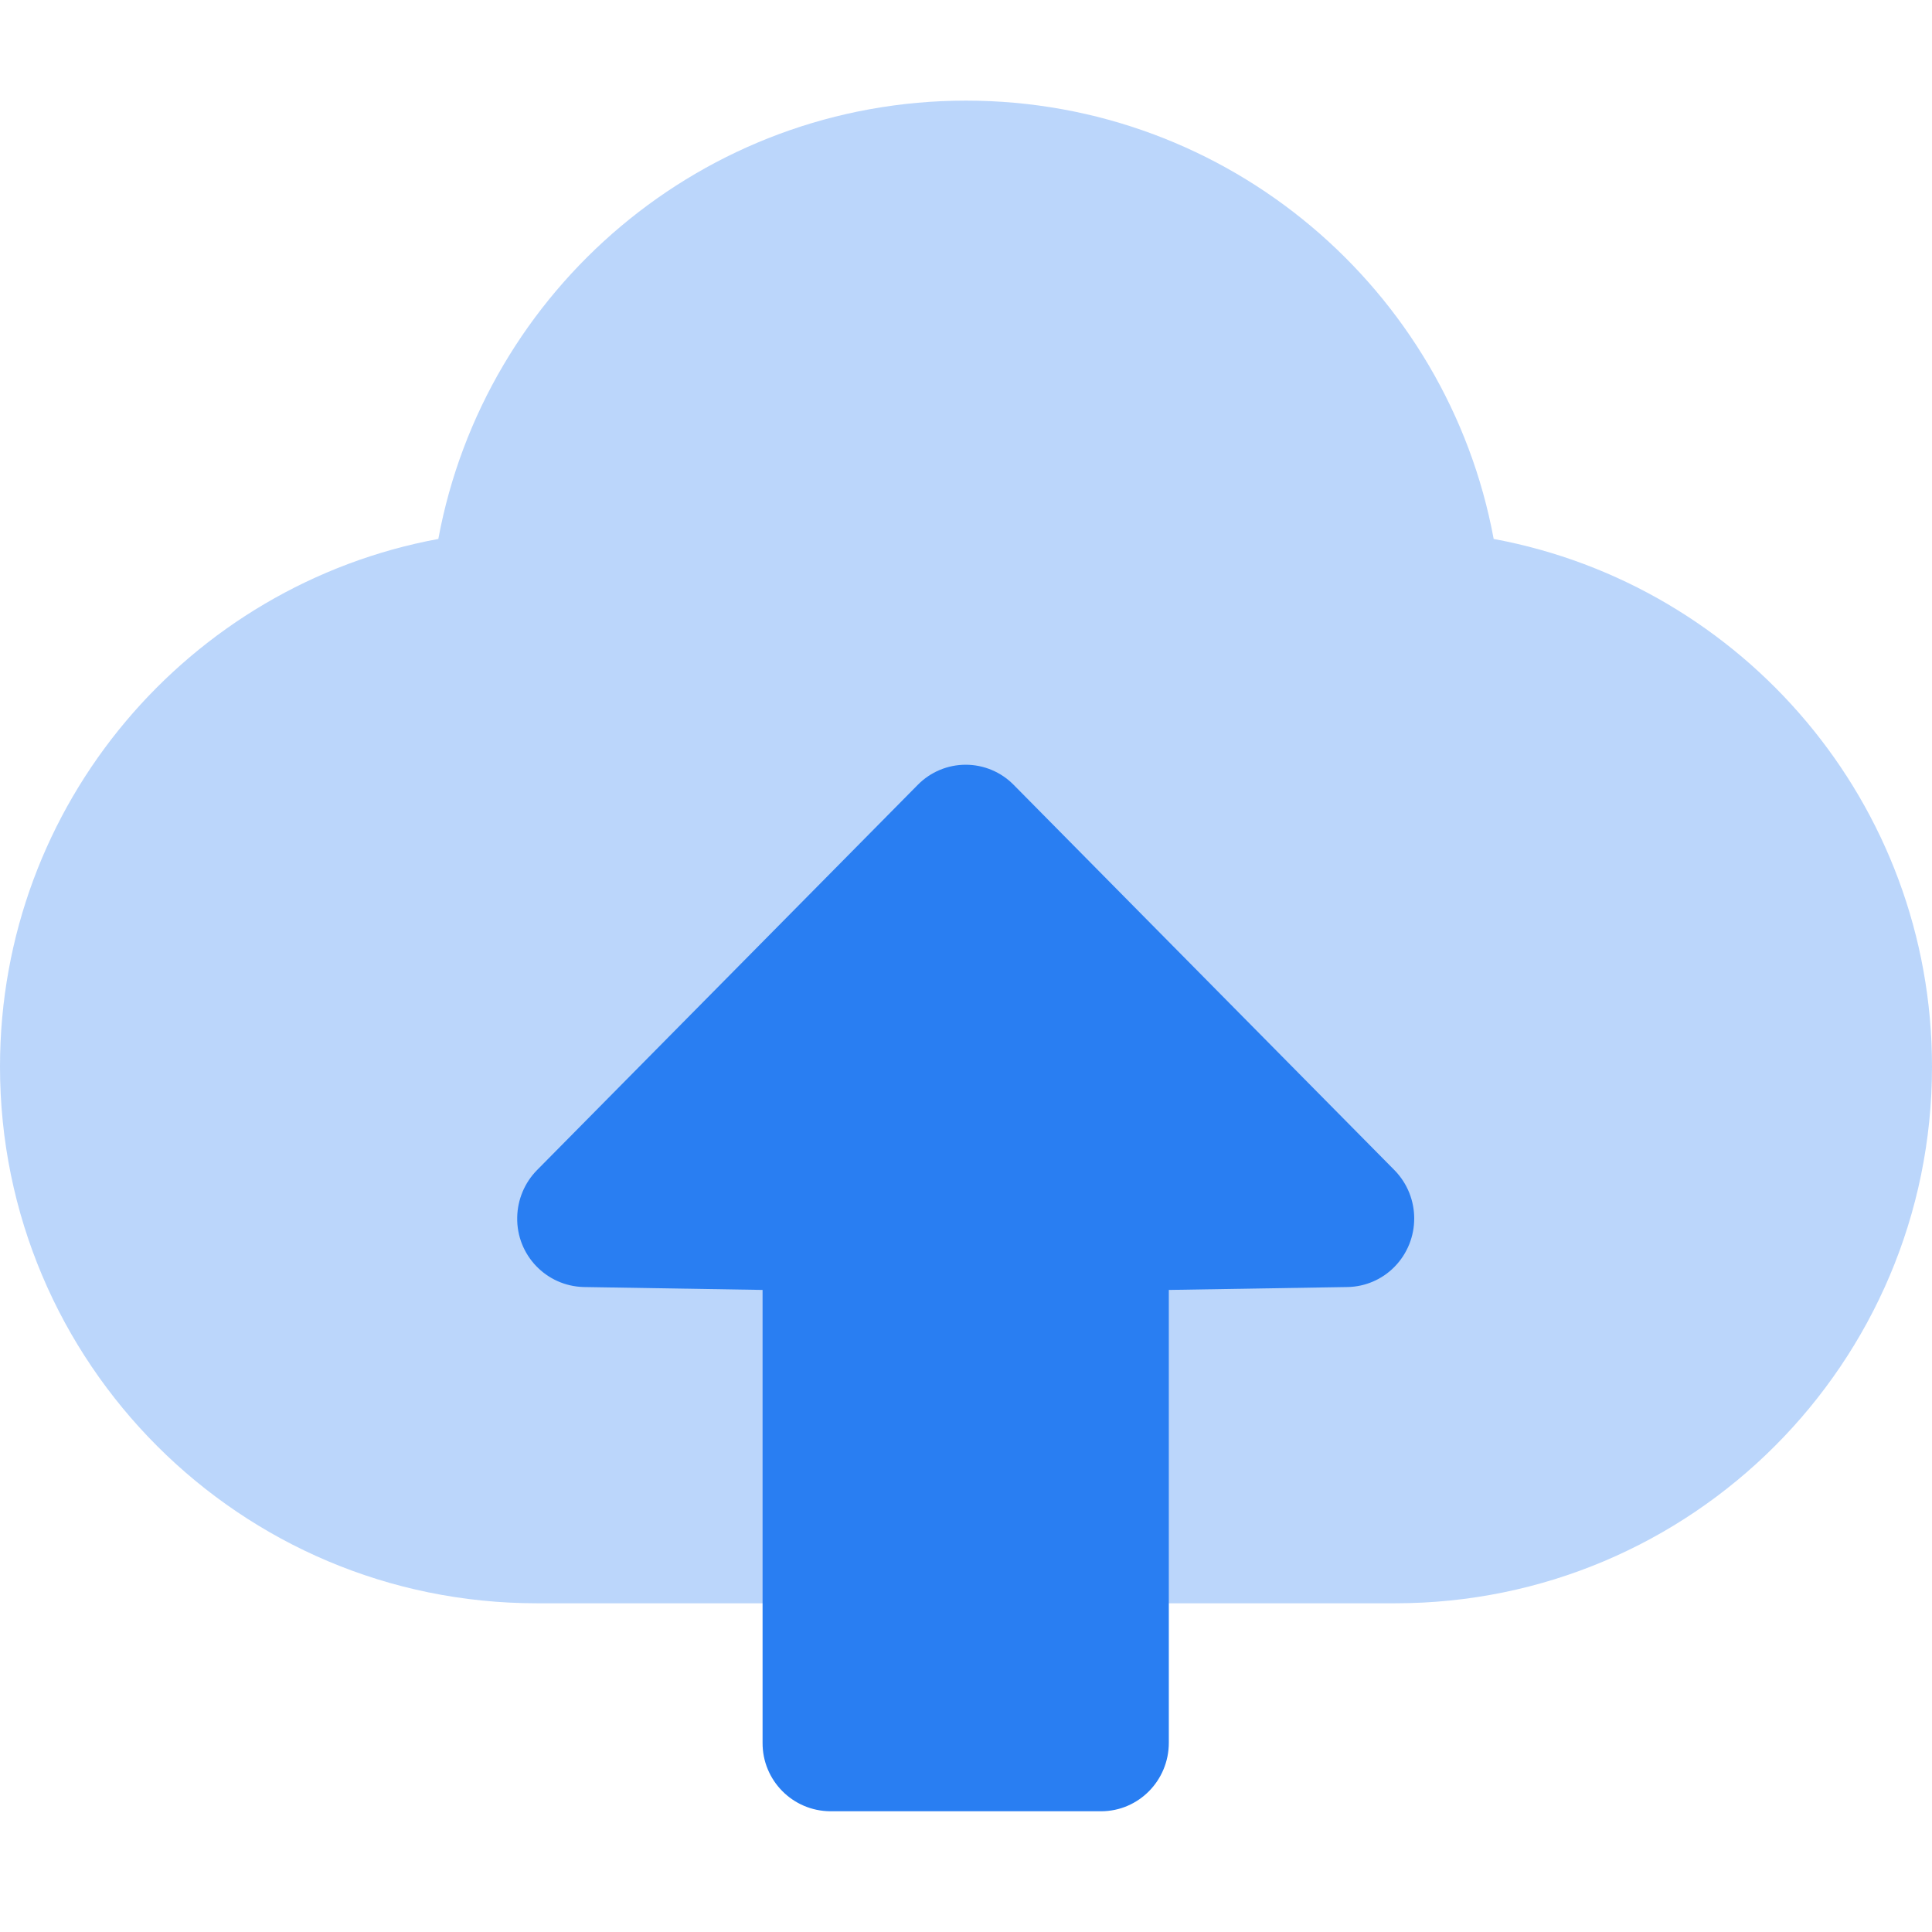
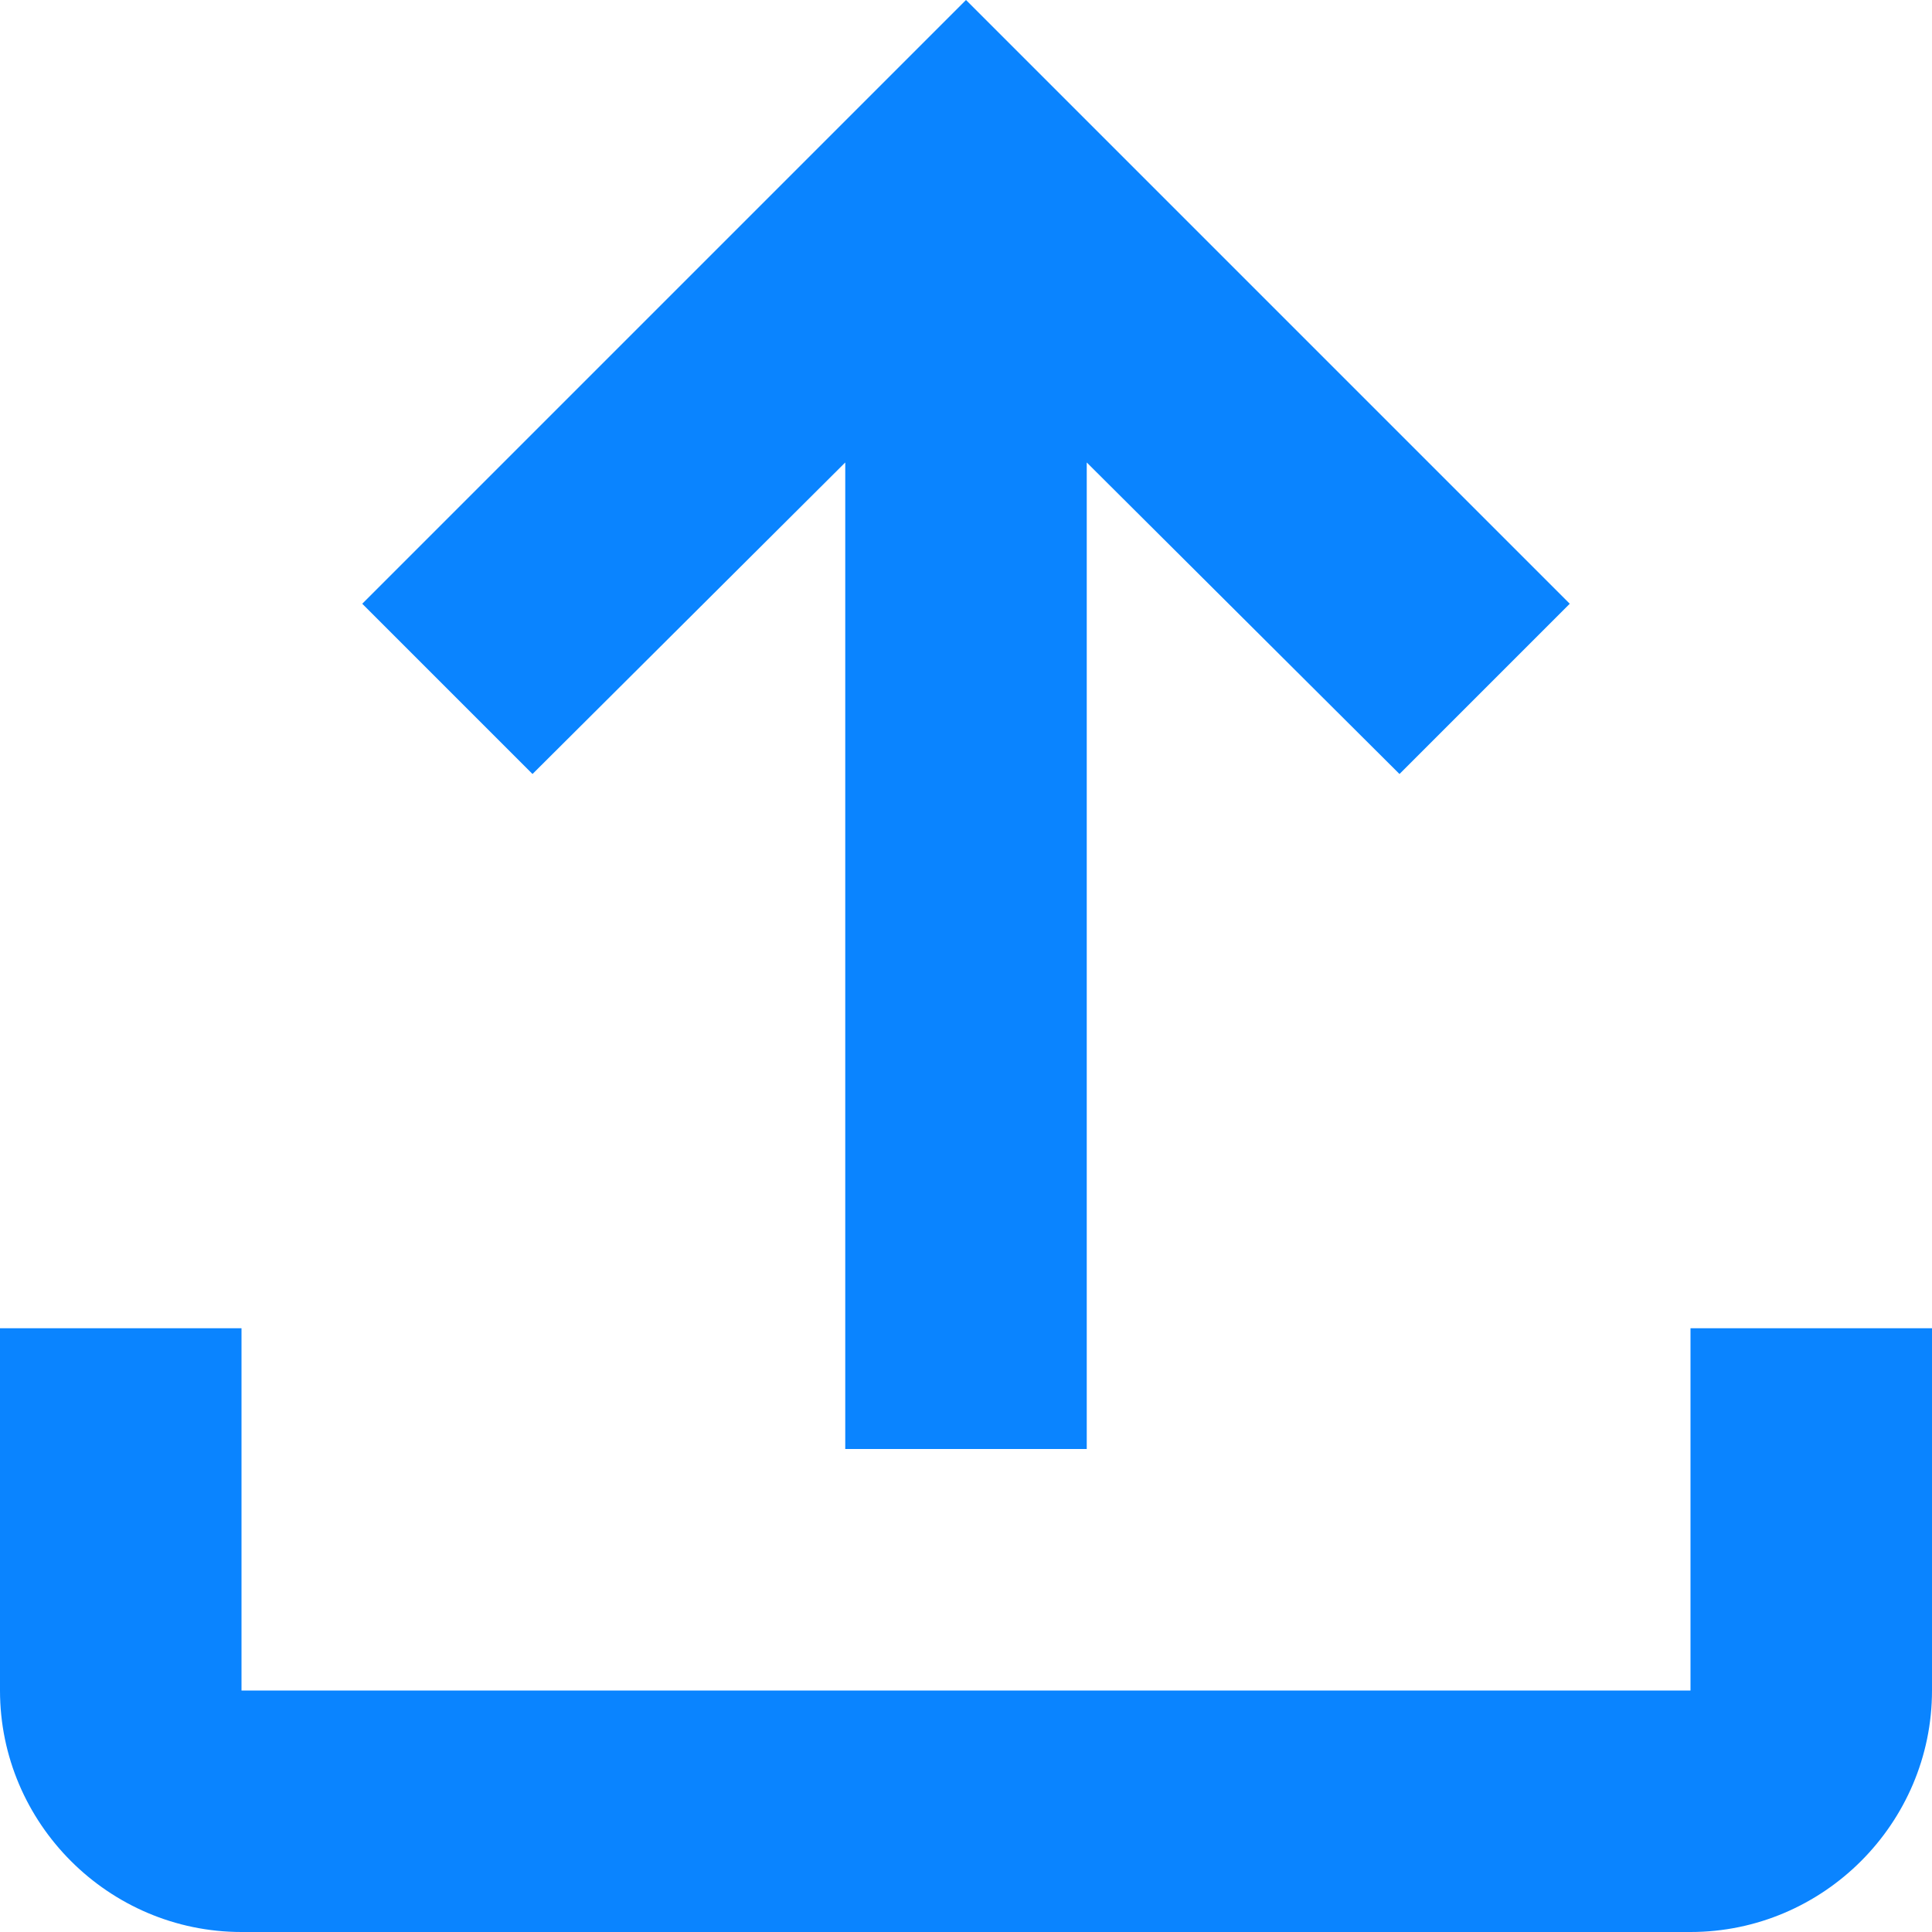
- <svg xmlns="http://www.w3.org/2000/svg" width="48" height="48" fill="none">
-   <path d="M0 0h48v48H0z" />
-   <path fill="#297EF2" opacity=".32" d="M13.333 39.833C5.97 39.833 0 33.863 0 26.5c0-6.53 4.693-11.963 10.89-13.11C12.038 7.193 17.47 2.5 24 2.5c6.53 0 11.963 4.693 13.11 10.89C43.307 14.538 48 19.97 48 26.5c0 7.364-5.97 13.333-13.333 13.333z" />
-   <path fill="#297EF2" fill-rule="evenodd" d="M18.946 43.298v-11.25l-4.44-.072a1.695 1.695 0 0 1-1.656-1.73c.007-.441.184-.863.493-1.176l9.46-9.572a1.67 1.67 0 0 1 2.38 0l9.46 9.572a1.716 1.716 0 0 1 0 2.407 1.676 1.676 0 0 1-1.162.499l-4.442.072v11.25c0 .94-.753 1.702-1.682 1.702h-6.729a1.692 1.692 0 0 1-1.682-1.702z" />
+ <svg xmlns="http://www.w3.org/2000/svg" width="32" height="32" viewBox="0 0 32 32" fill="none">
+   <path d="M28 22V28H4V22H0V28C0 30.2 1.8 32 4 32H28C30.2 32 32 30.2 32 28V22H28ZM6 10L8.82 12.82L14 7.66V24H18V7.66L23.18 12.82L26 10L16 0L6 10Z" fill="#0A84FF" />
</svg>
